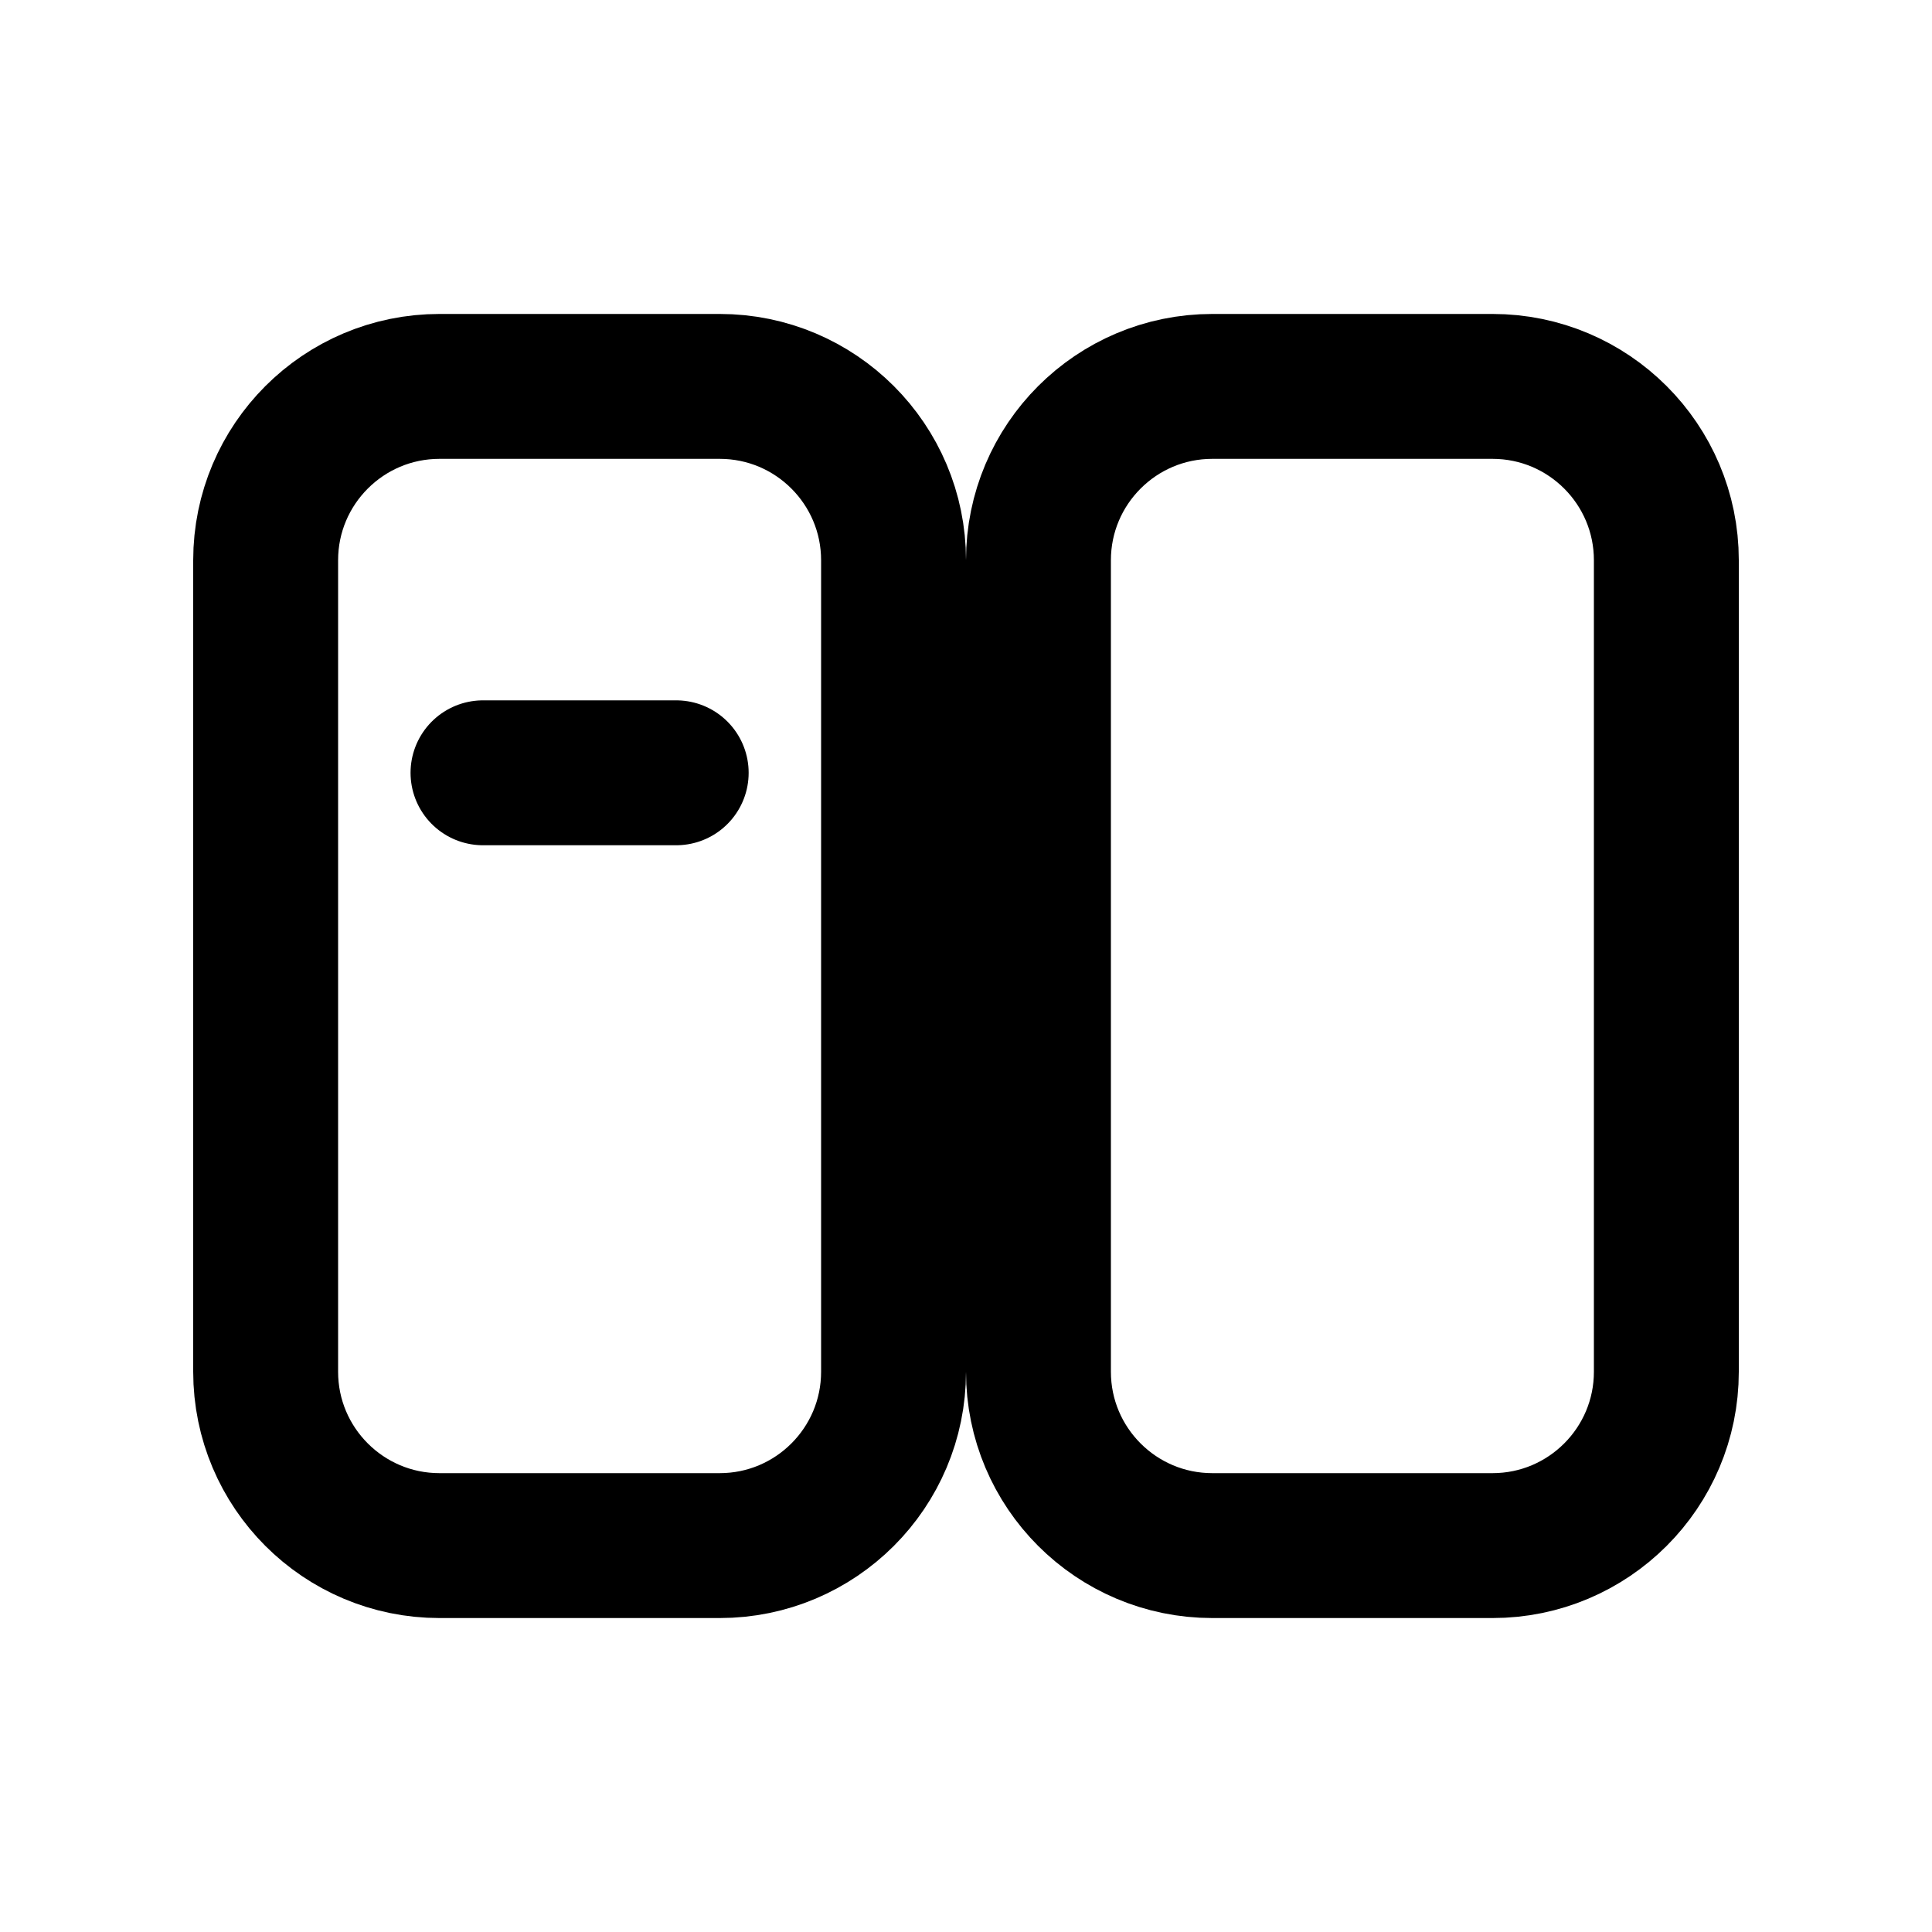
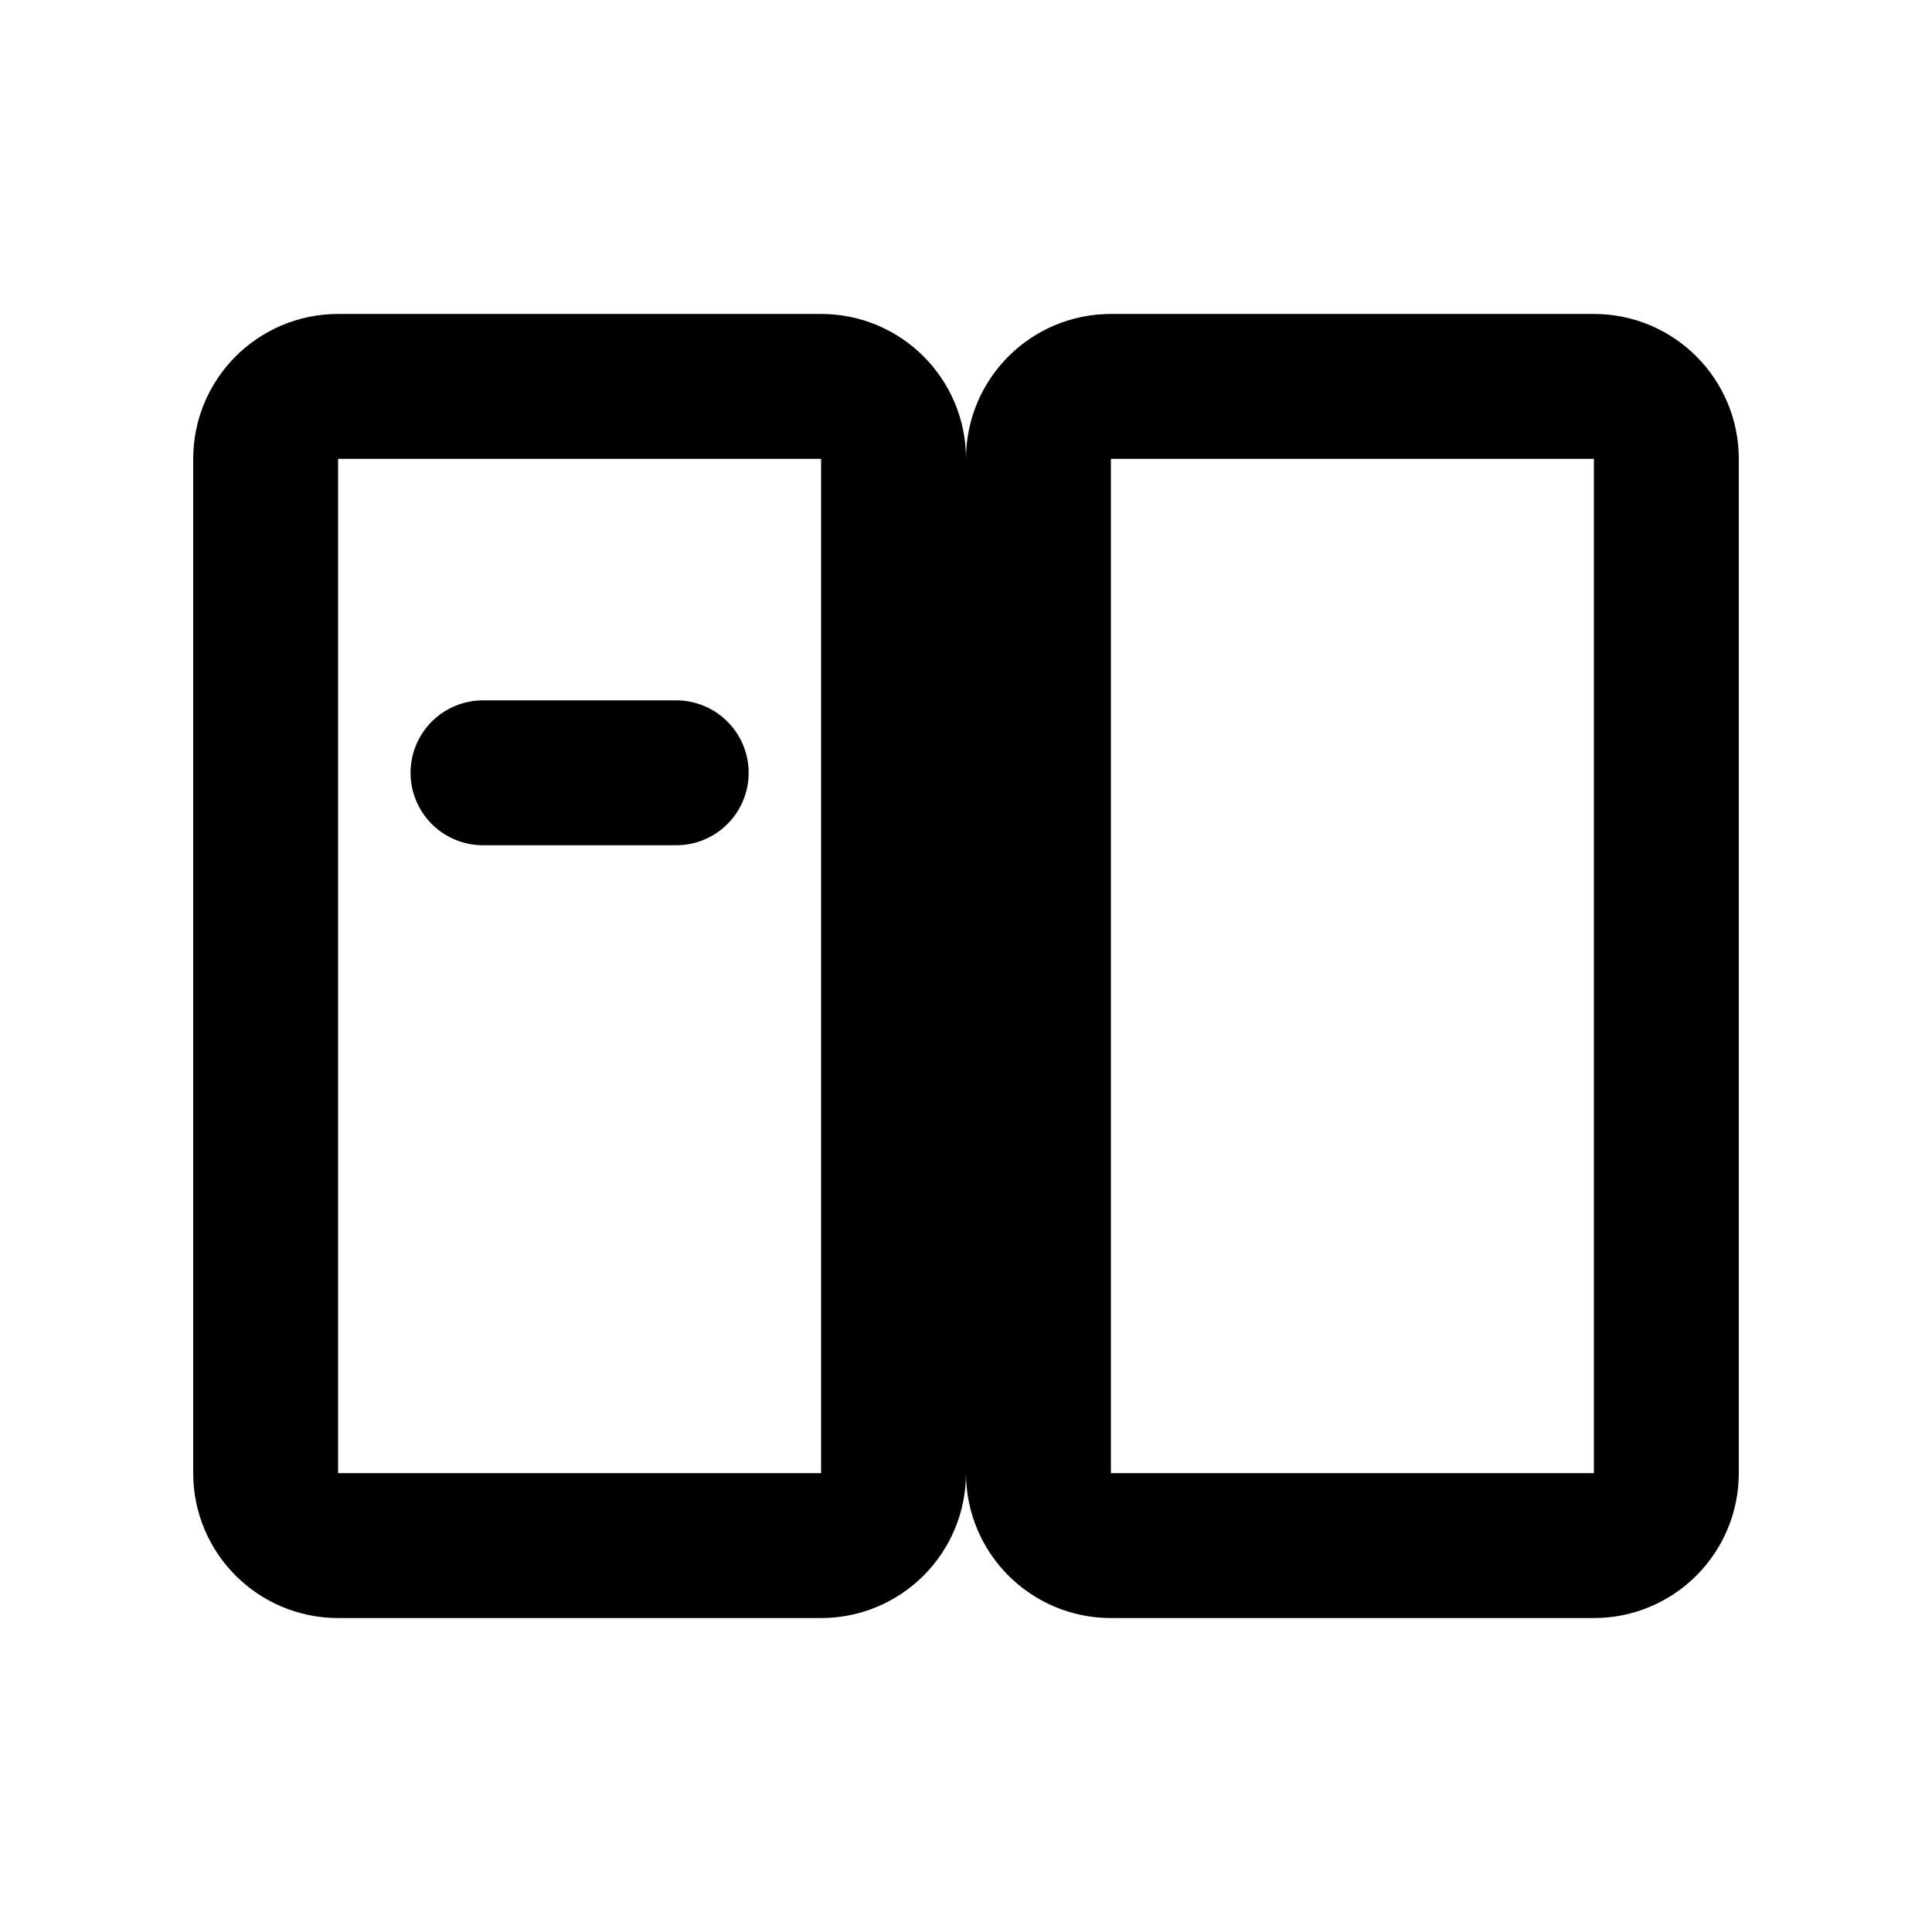
<svg xmlns="http://www.w3.org/2000/svg" viewBox="0 0 20 20" fill="none" stroke="#000" stroke-width="1.5" stroke-linecap="round" stroke-linejoin="round">
-   <rect x="2.75" y="4" width="6.5" height="12" rx="1.8" />
-   <rect x="10.75" y="4" width="6.5" height="12" rx="1.8" />
+   <rect x="2.75" y="4" width="6.5" height="12" rx="0.75" />
+   <rect x="10.75" y="4" width="6.5" height="12" rx="0.75" />
  <path d="M5 8h2" />
</svg>
